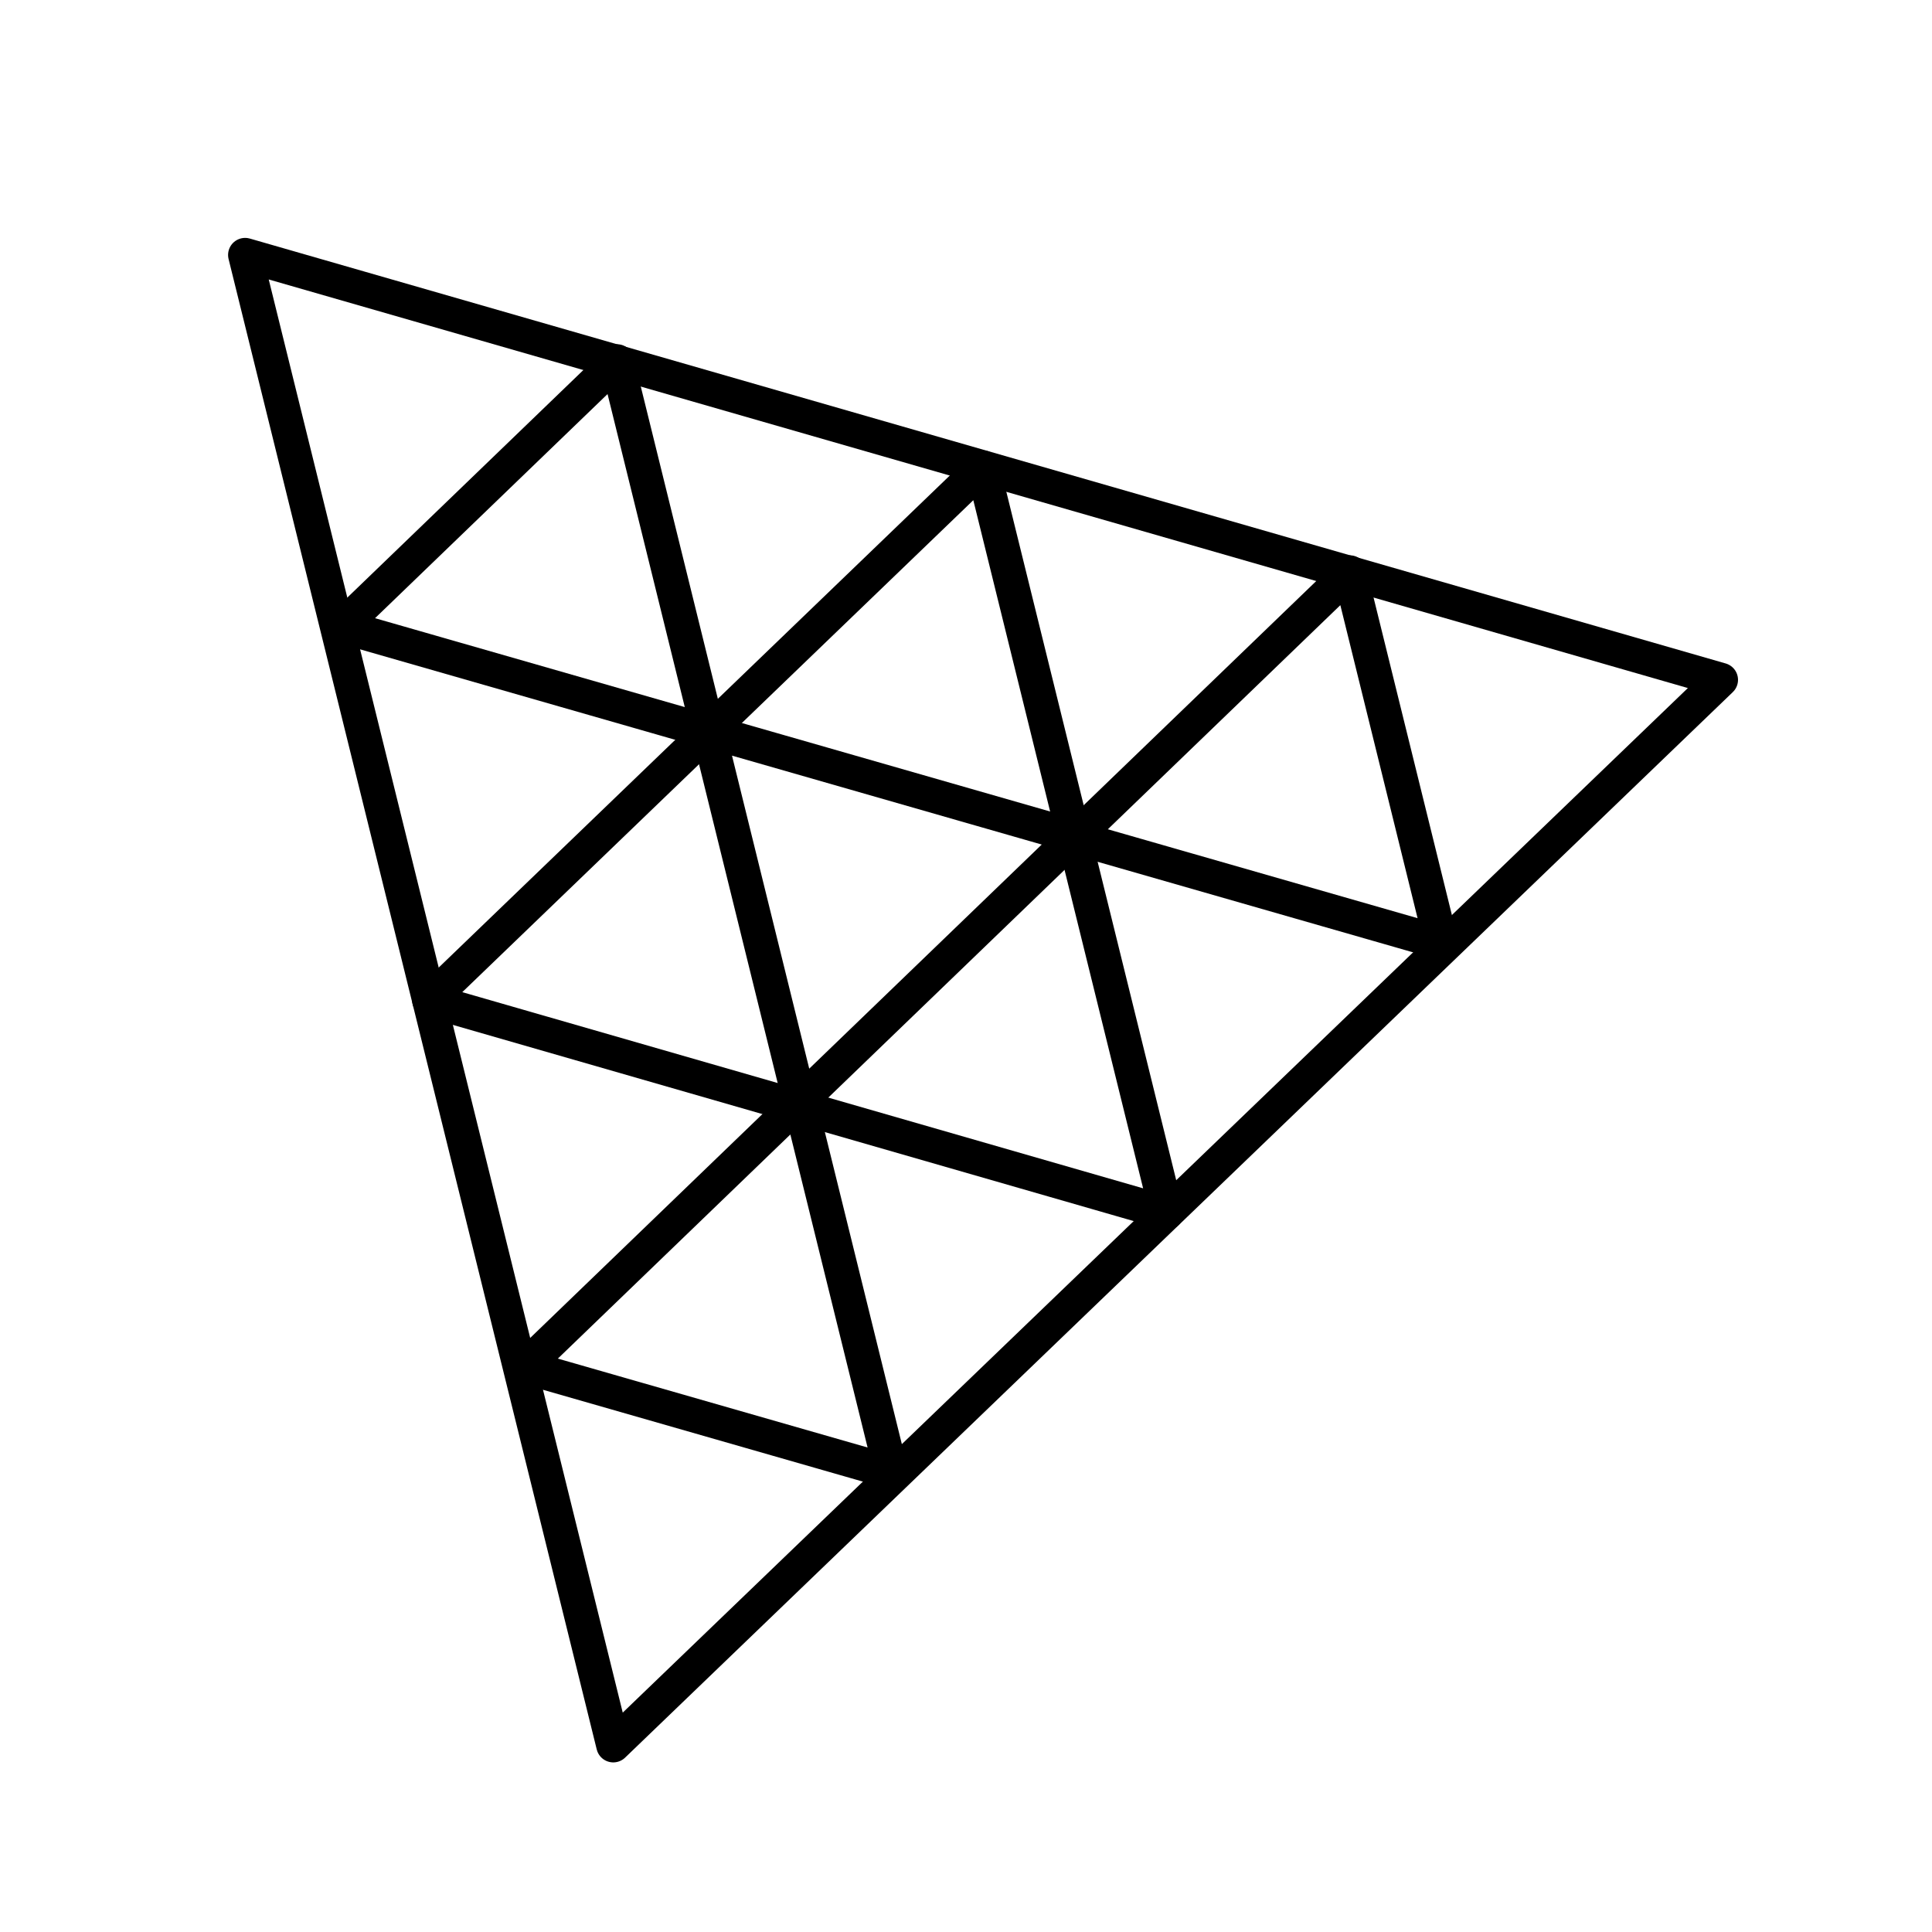
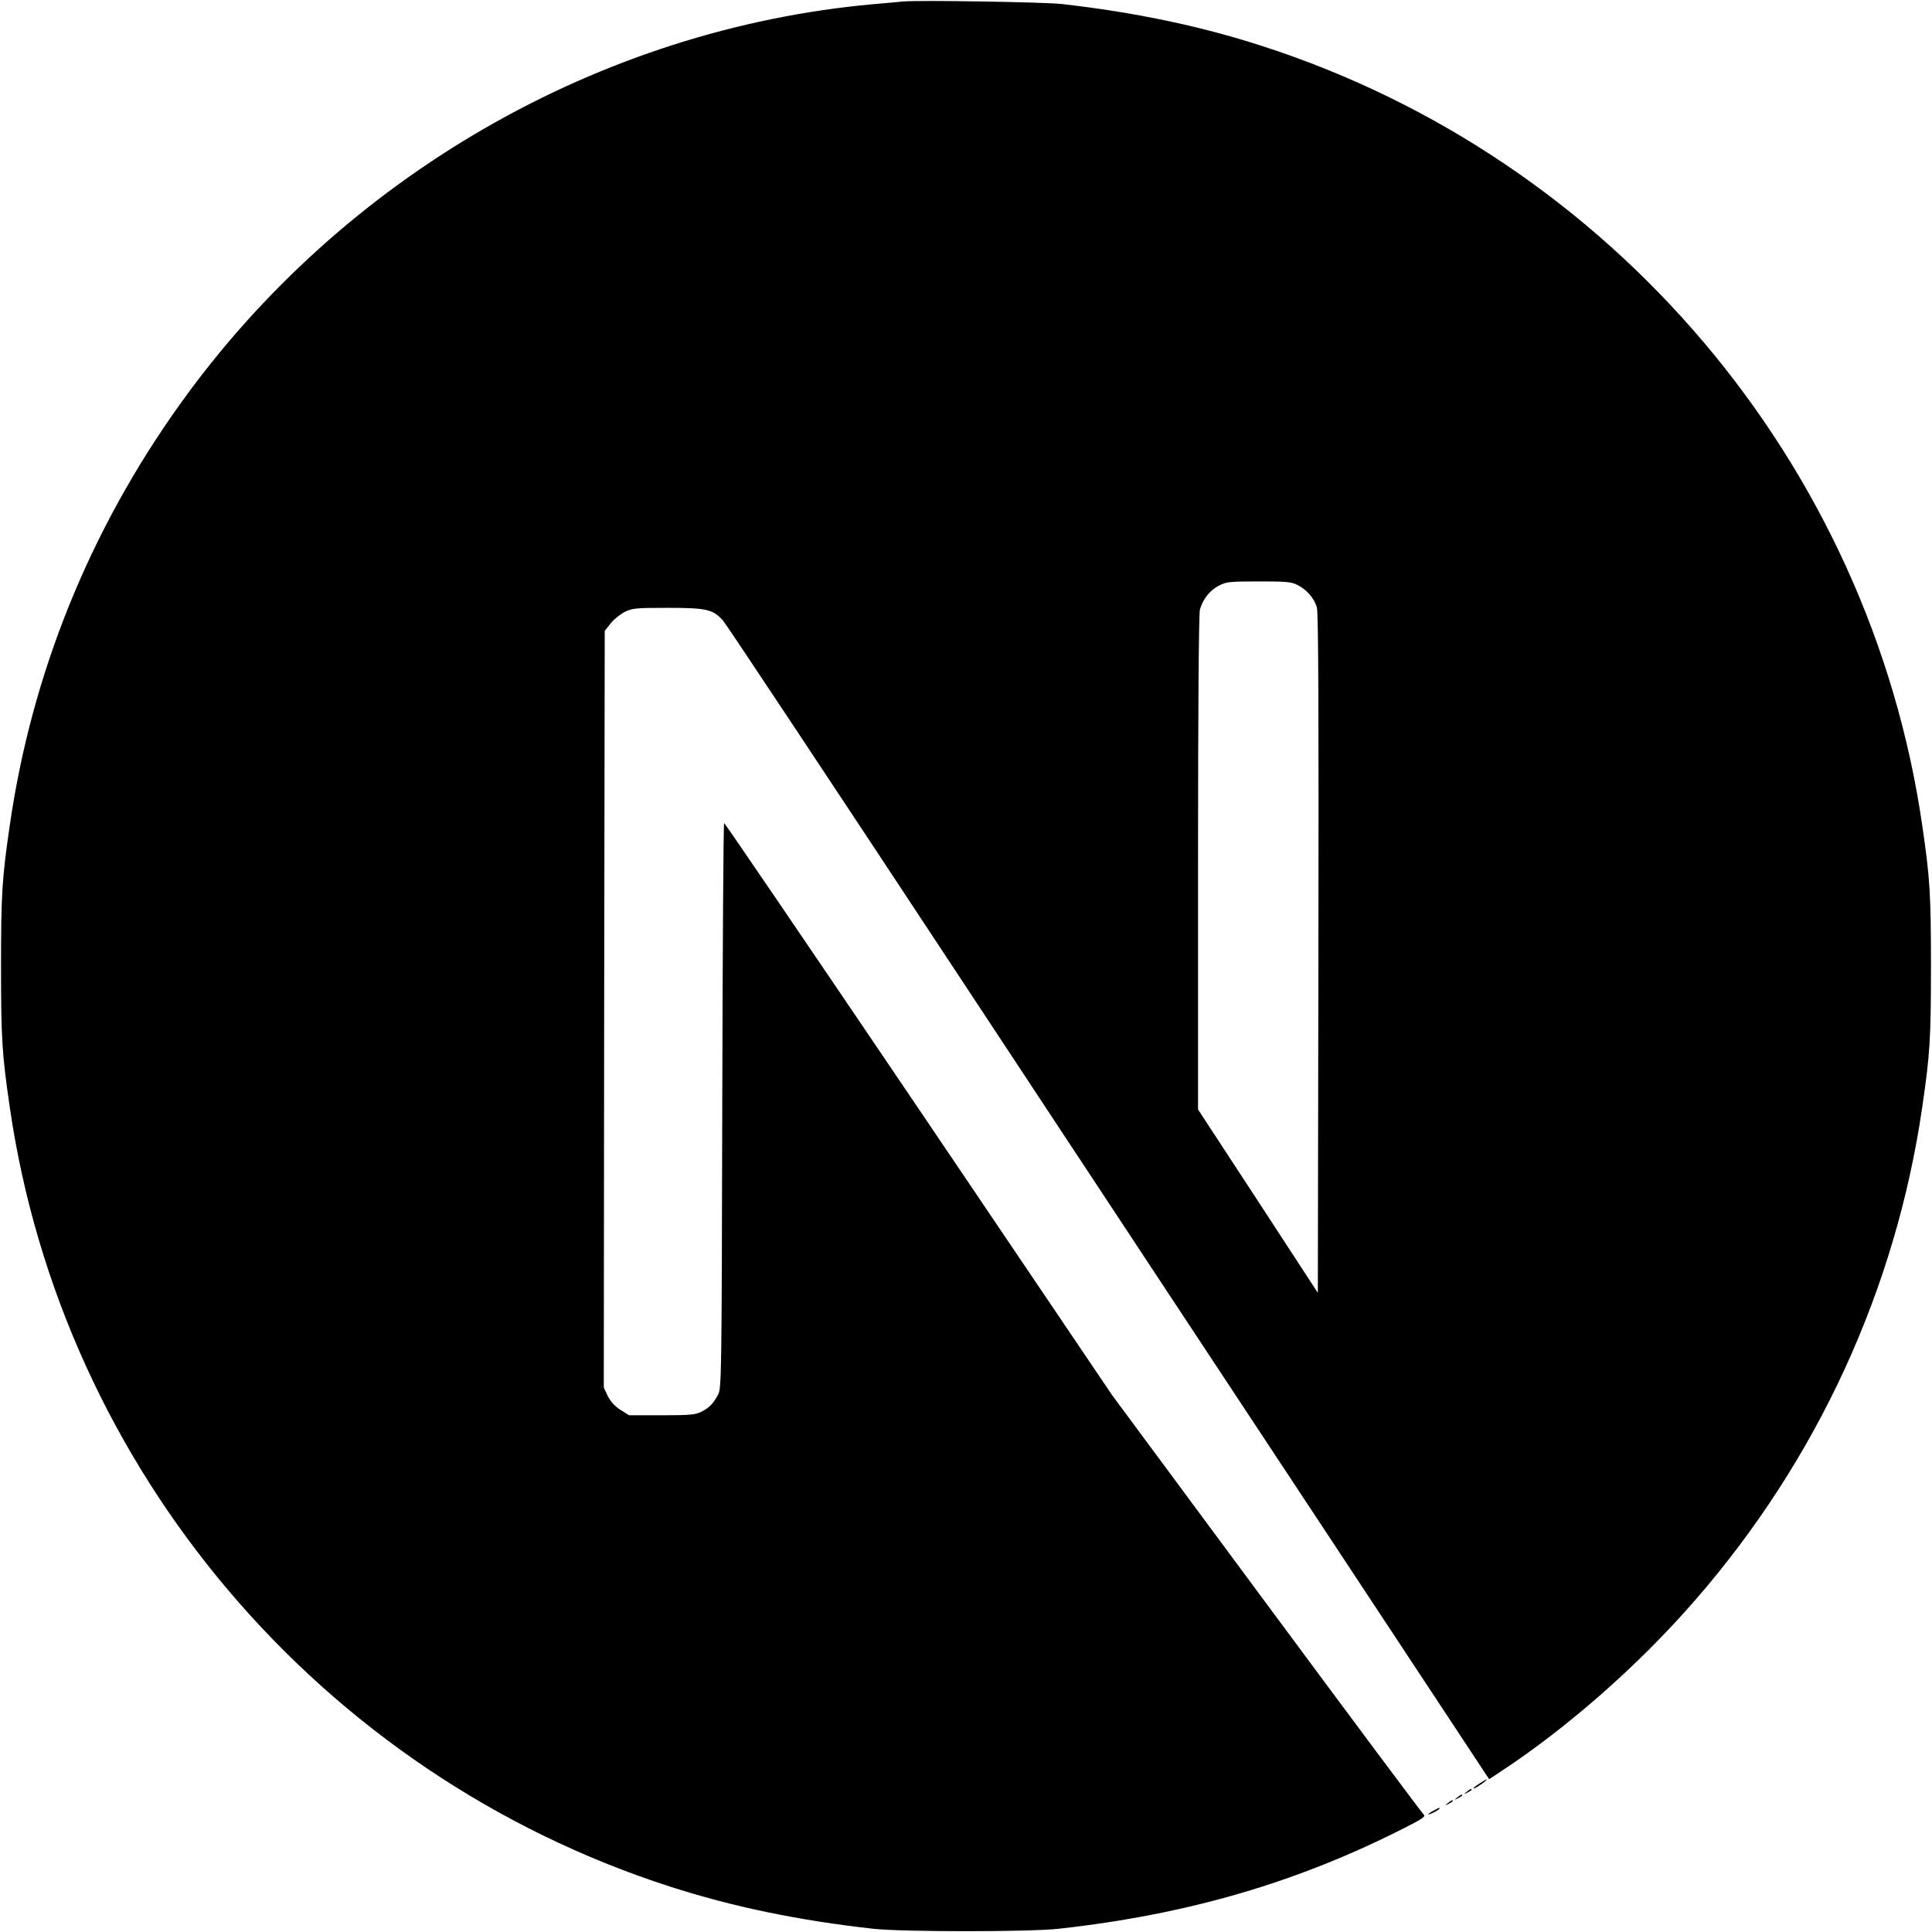
- <svg xmlns="http://www.w3.org/2000/svg" fill="none" stroke-linecap="square" stroke-miterlimit="10" version="1.1" viewBox="0 0 226.77 226.77">
-   <g transform="translate(8.964 4.2527)" fill-rule="evenodd" stroke="#000" stroke-linecap="butt" stroke-linejoin="round" stroke-width="4">
-     <path d="m63.02 200.61-43.213-174.94 173.23 49.874z" />
-     <path d="m106.39 50.612 21.591 87.496-86.567-24.945z" />
-     <path d="m84.91 125.03-10.724-43.465 43.008 12.346z" />
-     <path d="m63.458 38.153 10.724 43.465-43.008-12.346z" />
-     <path d="m149.47 62.93 10.724 43.465-43.008-12.346z" />
-     <path d="m84.915 125.06 10.724 43.465-43.008-12.346z" />
-   </g>
+ <svg xmlns="http://www.w3.org/2000/svg" height="1024pt" viewBox=".5 -.2 1023 1024.1" width="1024pt">
+   <path d="m478.5.6c-2.2.2-9.2.9-15.5 1.4-145.3 13.1-281.4 91.5-367.6 212-48 67-78.7 143-90.3 223.5-4.1 28.1-4.6 36.4-4.6 74.5s.5 46.4 4.6 74.5c27.8 192.1 164.5 353.5 349.9 413.3 33.2 10.7 68.2 18 108 22.4 15.5 1.7 82.5 1.7 98 0 68.7-7.6 126.9-24.6 184.3-53.9 8.8-4.5 10.5-5.7 9.3-6.7-.8-.6-38.3-50.9-83.3-111.7l-81.8-110.5-102.5-151.7c-56.4-83.4-102.8-151.6-103.2-151.6-.4-.1-.8 67.3-1 149.6-.3 144.1-.4 149.9-2.2 153.3-2.6 4.9-4.6 6.9-8.8 9.1-3.2 1.6-6 1.9-21.1 1.9h-17.3l-4.6-2.9c-3-1.9-5.2-4.4-6.7-7.3l-2.1-4.5.2-200.5.3-200.6 3.1-3.9c1.6-2.1 5-4.8 7.4-6.1 4.1-2 5.7-2.2 23-2.2 20.4 0 23.8.8 29.1 6.6 1.5 1.6 57 85.2 123.4 185.9s157.2 238.2 201.8 305.7l81 122.7 4.1-2.7c36.3-23.6 74.7-57.2 105.1-92.2 64.7-74.3 106.4-164.9 120.4-261.5 4.1-28.1 4.6-36.4 4.6-74.5s-.5-46.4-4.6-74.5c-27.8-192.1-164.5-353.5-349.9-413.3-32.7-10.6-67.5-17.9-106.5-22.3-9.6-1-75.7-2.1-84-1.3zm209.4 309.4c4.8 2.4 8.7 7 10.1 11.8.8 2.6 1 58.2.8 183.5l-.3 179.8-31.7-48.6-31.8-48.6v-130.7c0-84.5.4-132 1-134.3 1.6-5.6 5.1-10 9.9-12.6 4.1-2.1 5.6-2.3 21.3-2.3 14.8 0 17.4.2 20.7 2z" />
+   <path d="m784.3 945.1c-3.5 2.2-4.6 3.7-1.5 2 2.2-1.3 5.8-4 5.2-4.1-.3 0-2 1-3.7 2.1zm-6.9 4.5c-1.8 1.4-1.8 1.5.4.4 1.2-.6 2.2-1.3 2.2-1.5 0-.8-.5-.6-2.6 1.1zm-5 3c-1.8 1.4-1.8 1.5.4.4 1.2-.6 2.2-1.3 2.2-1.5 0-.8-.5-.6-2.6 1.1zm-5 3c-1.8 1.4-1.8 1.5.4.4 1.2-.6 2.2-1.3 2.2-1.5 0-.8-.5-.6-2.6 1.1zm-7.6 4c-3.8 2-3.6 2.8.2.9 1.7-.9 3-1.8 3-2 0-.7-.1-.6-3.2 1.1z" />
</svg>
